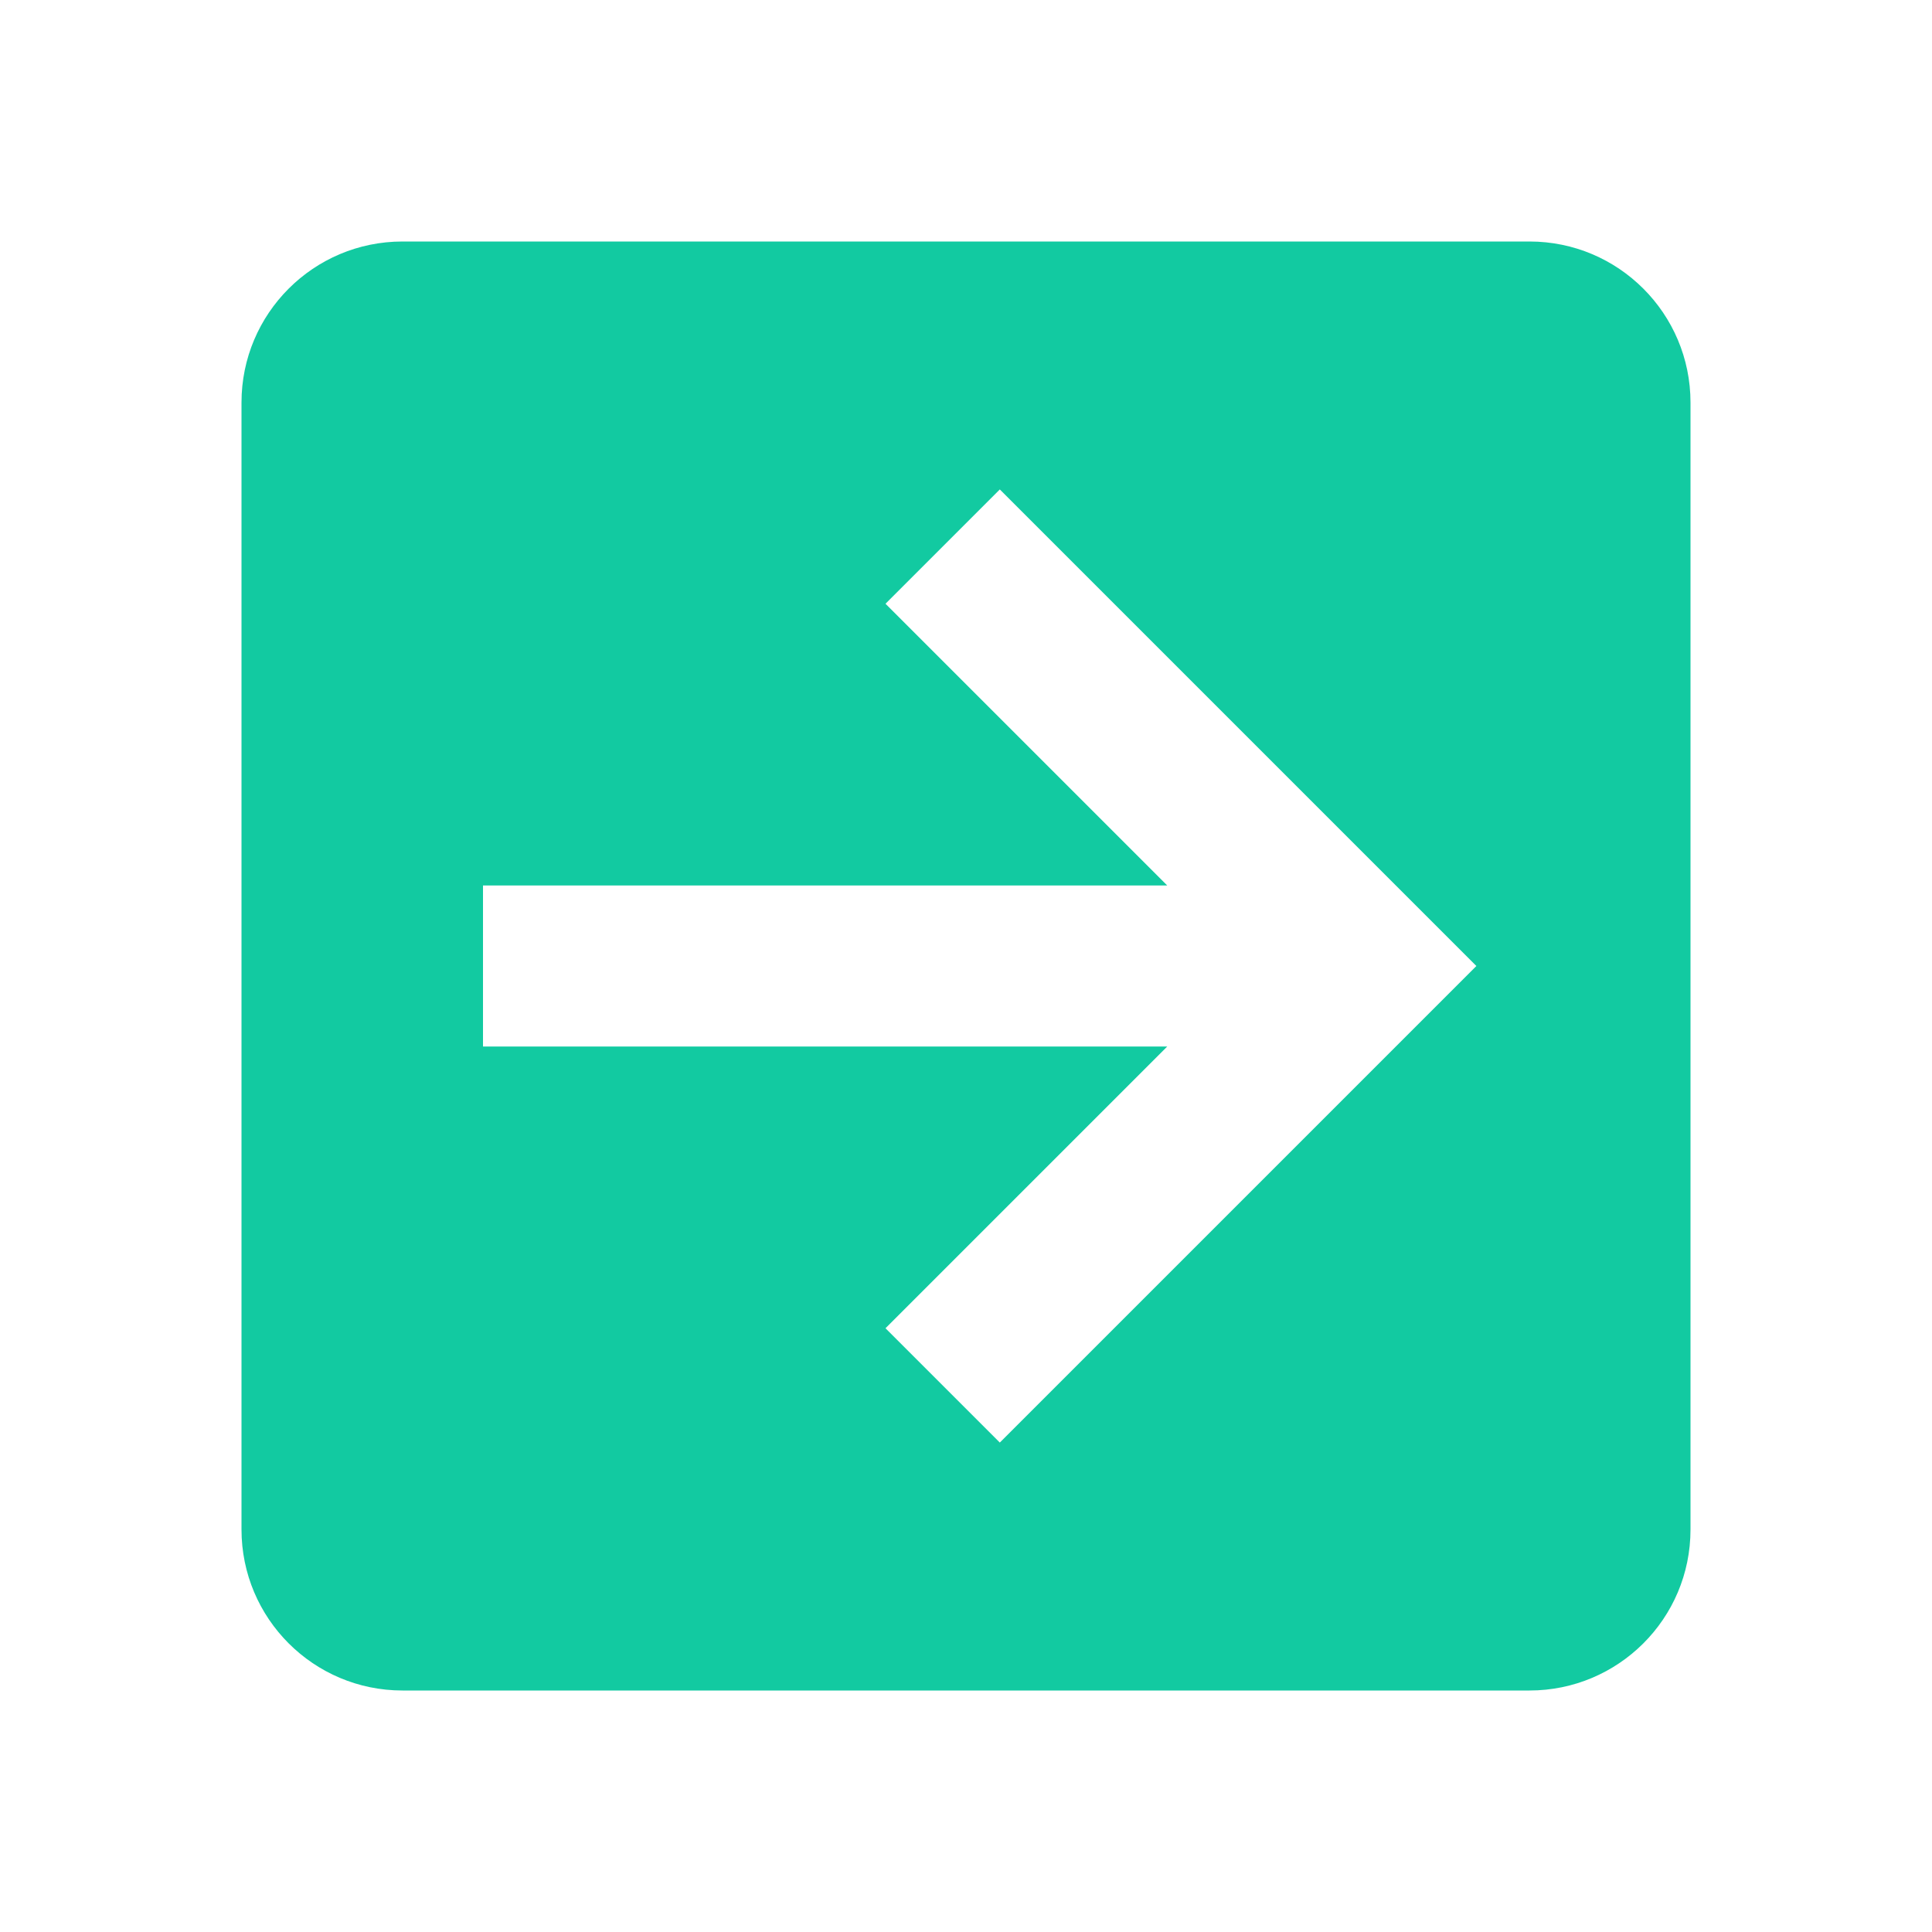
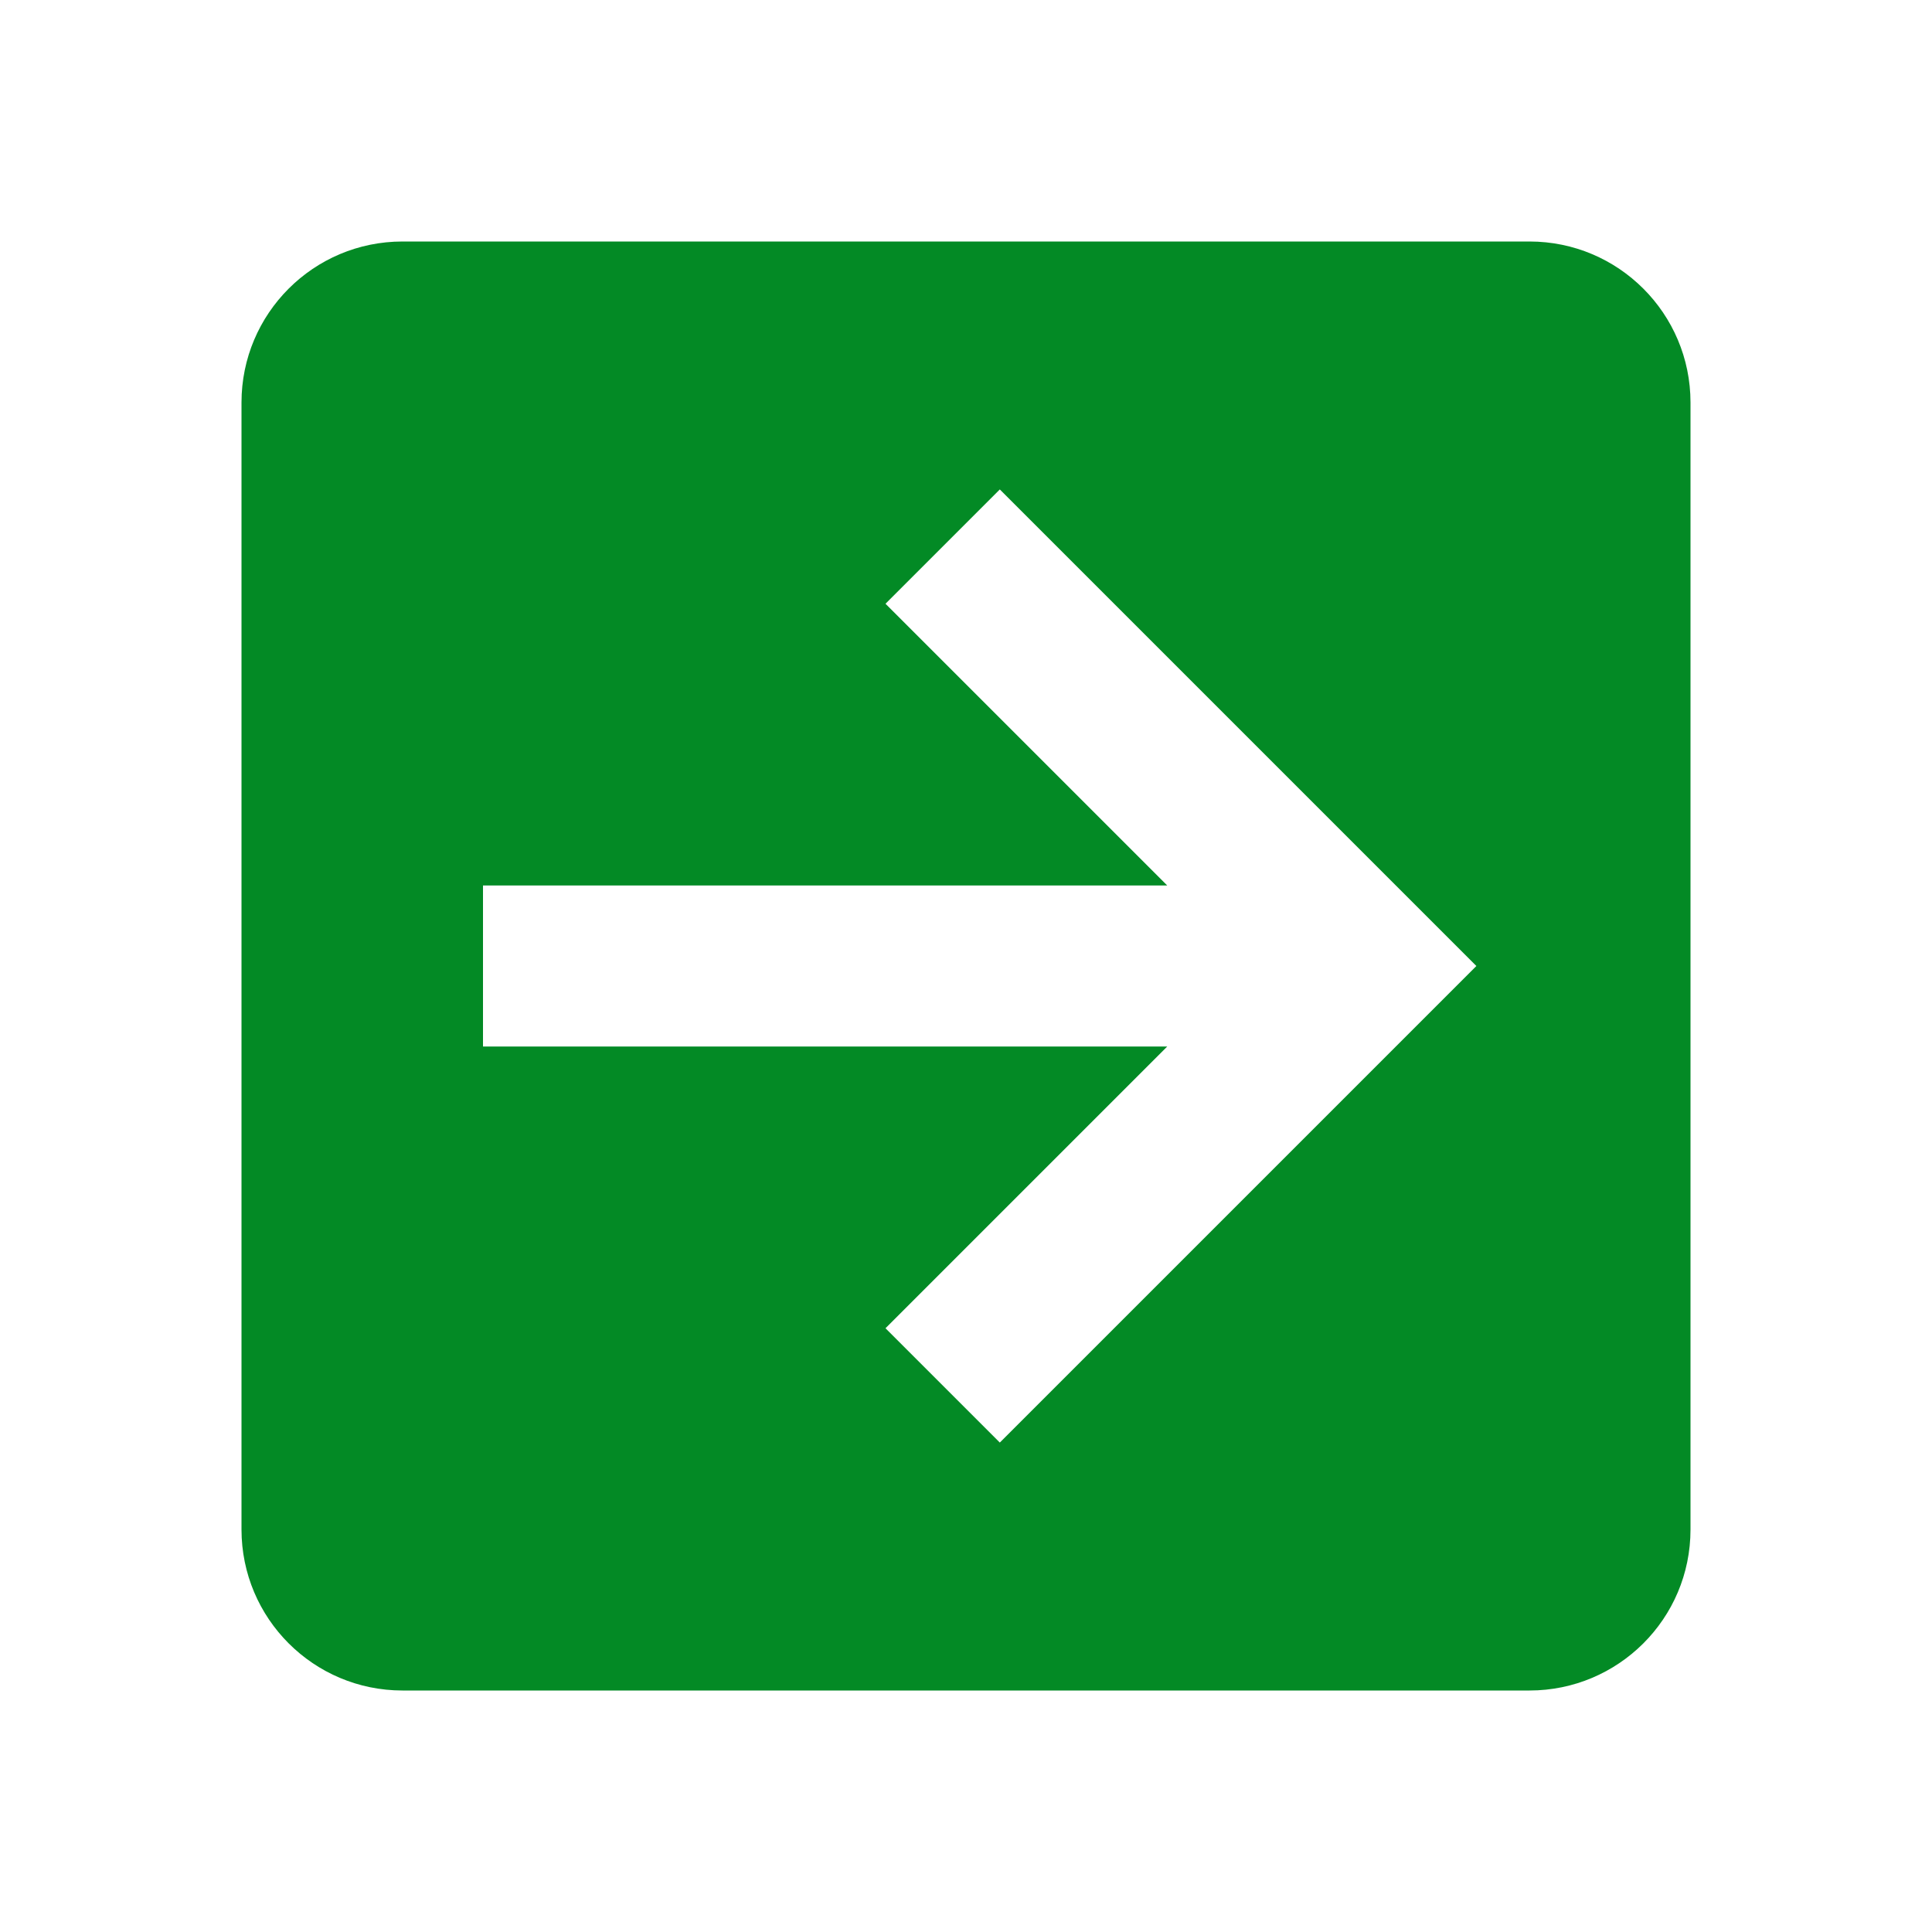
<svg xmlns="http://www.w3.org/2000/svg" style="width:18px;height:18px" version="1.1" width="24" height="24" viewBox="0 0 24 24">
-   <path fill="#12caa1" d="M5,21A2,2 0 0,1 3,19V5A2,2 0 0,1 5,3H19A2,2 0 0,1 21,5V19C21,20.11 20.1,21 19,21H5M6,13H14.5L11,16.5L12.42,17.92L18.34,12L12.42,6.08L11,7.5L14.5,11H6V13Z" />
+   <path fill="#038A25" d="M5,21A2,2 0 0,1 3,19V5A2,2 0 0,1 5,3H19A2,2 0 0,1 21,5V19C21,20.11 20.1,21 19,21H5M6,13H14.5L11,16.5L12.42,17.92L18.34,12L12.42,6.08L11,7.5L14.5,11H6V13Z" />
</svg>
